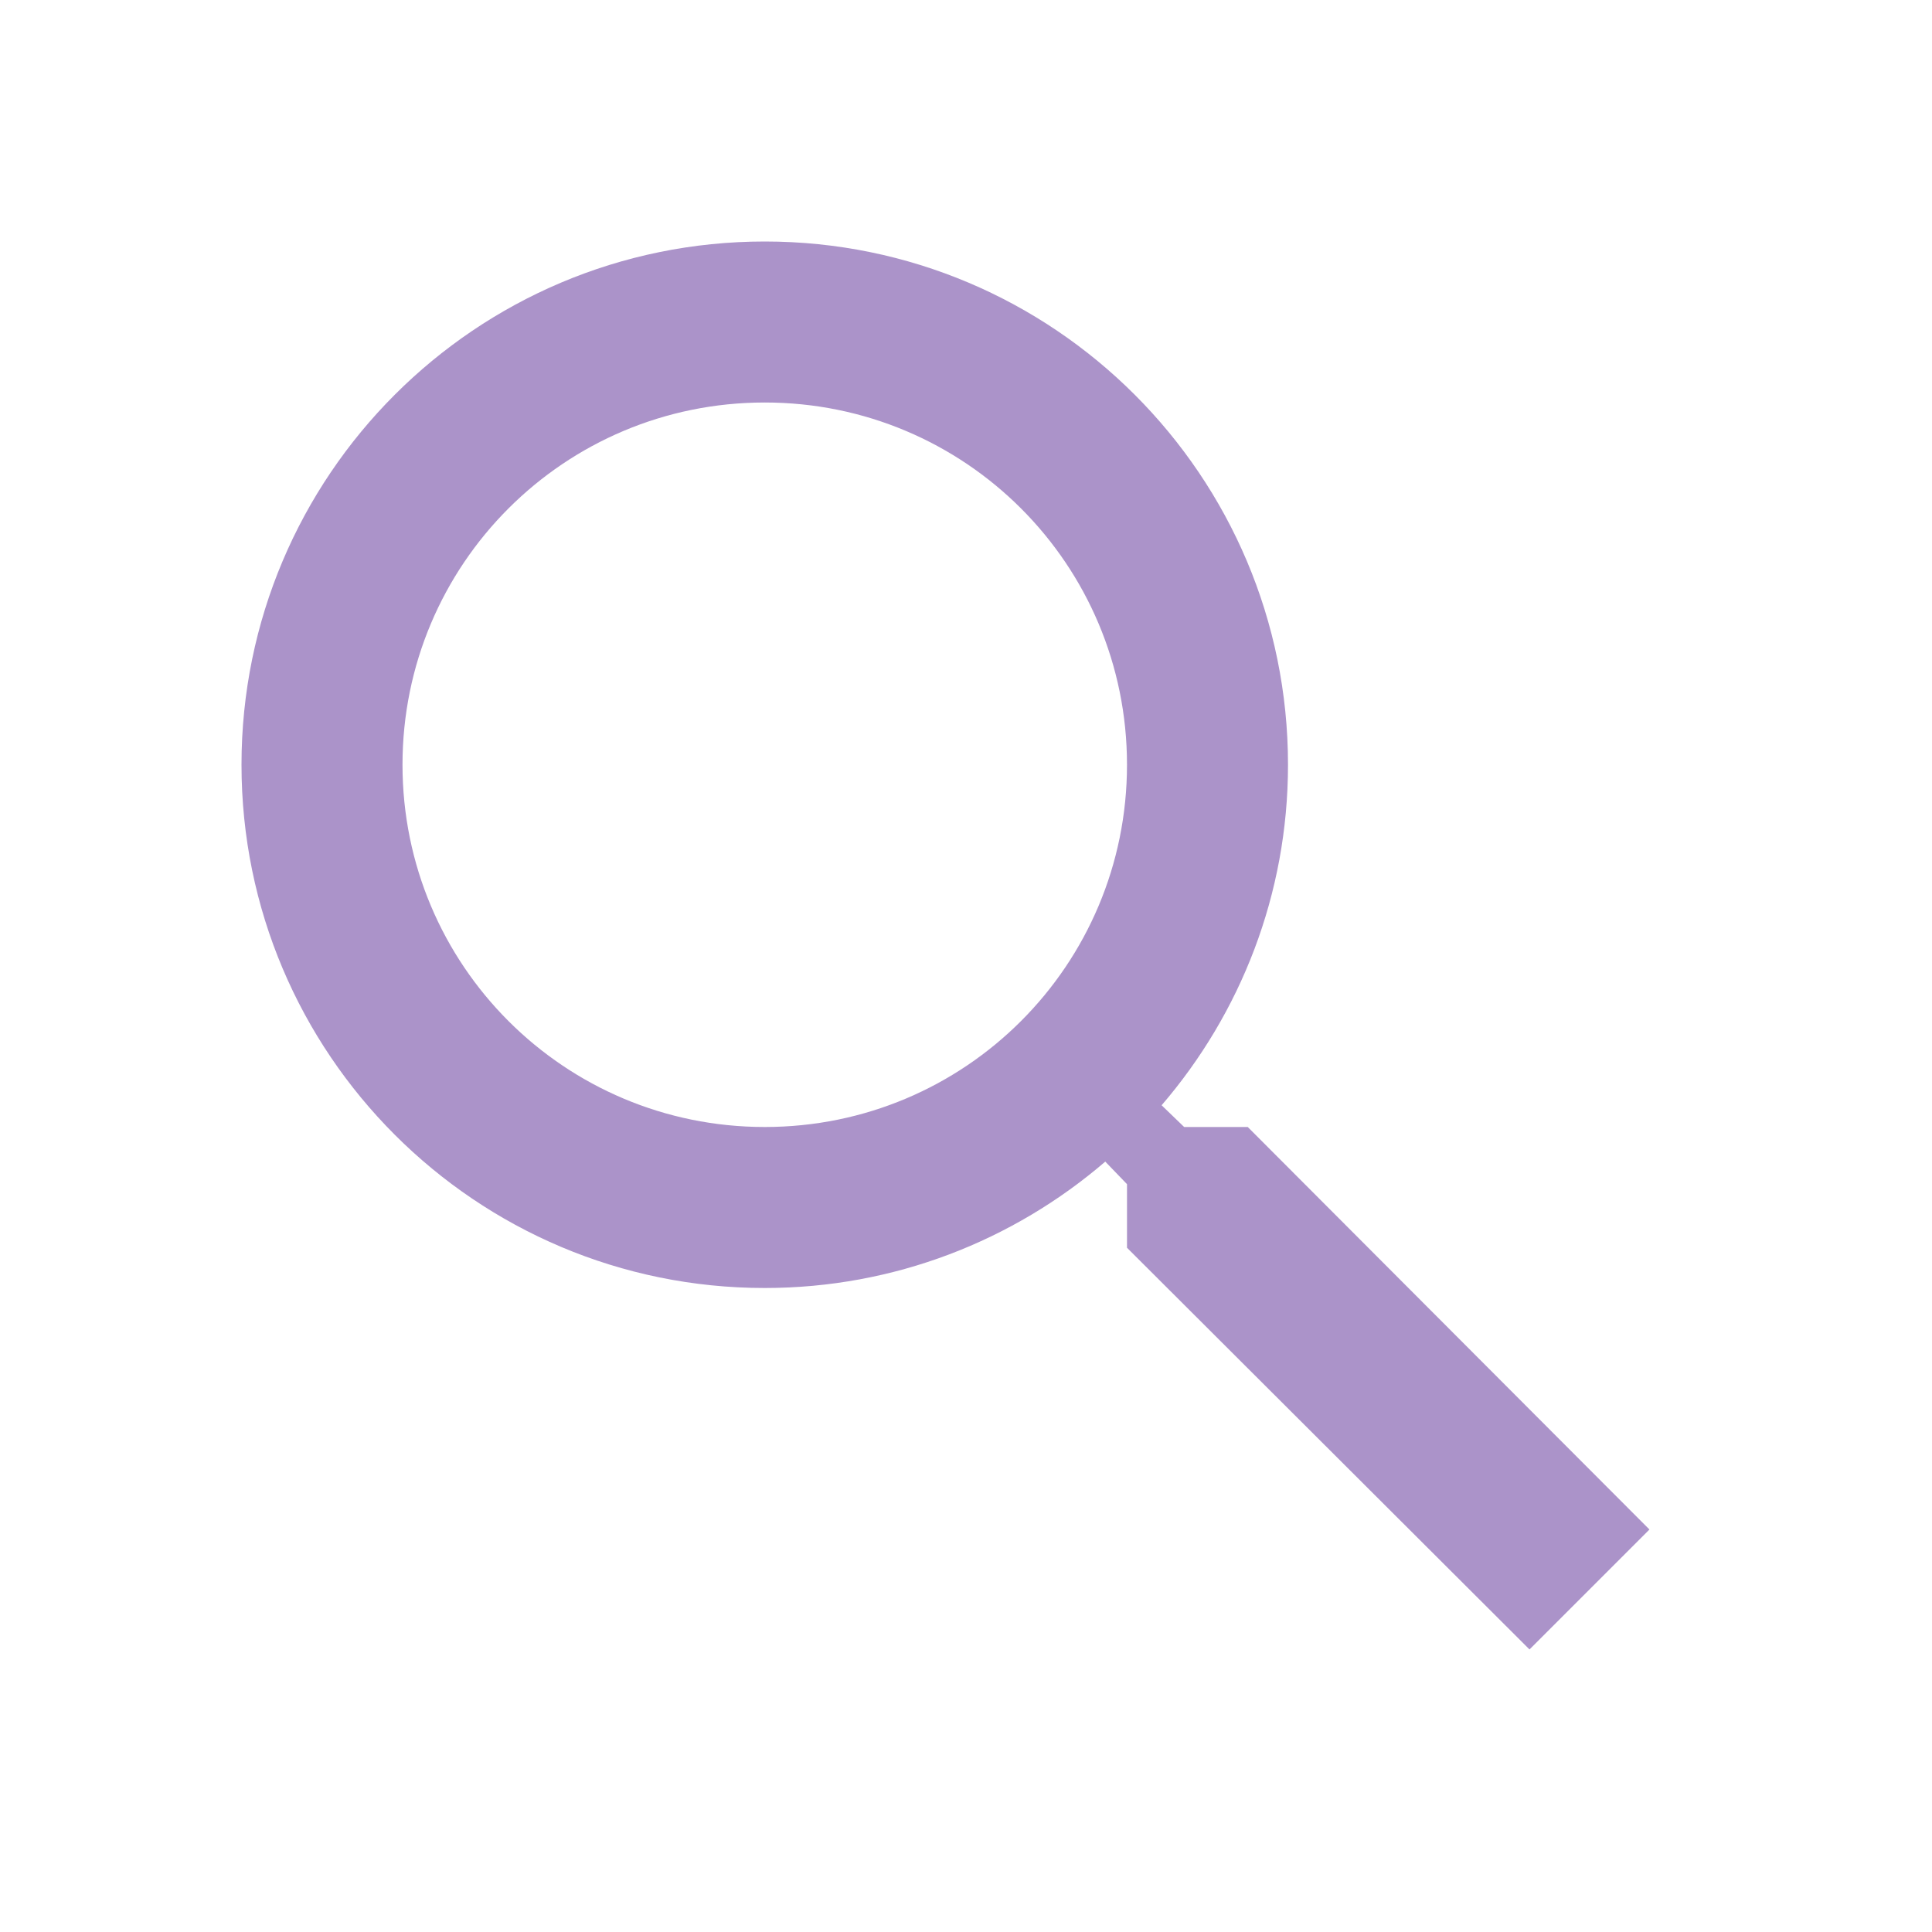
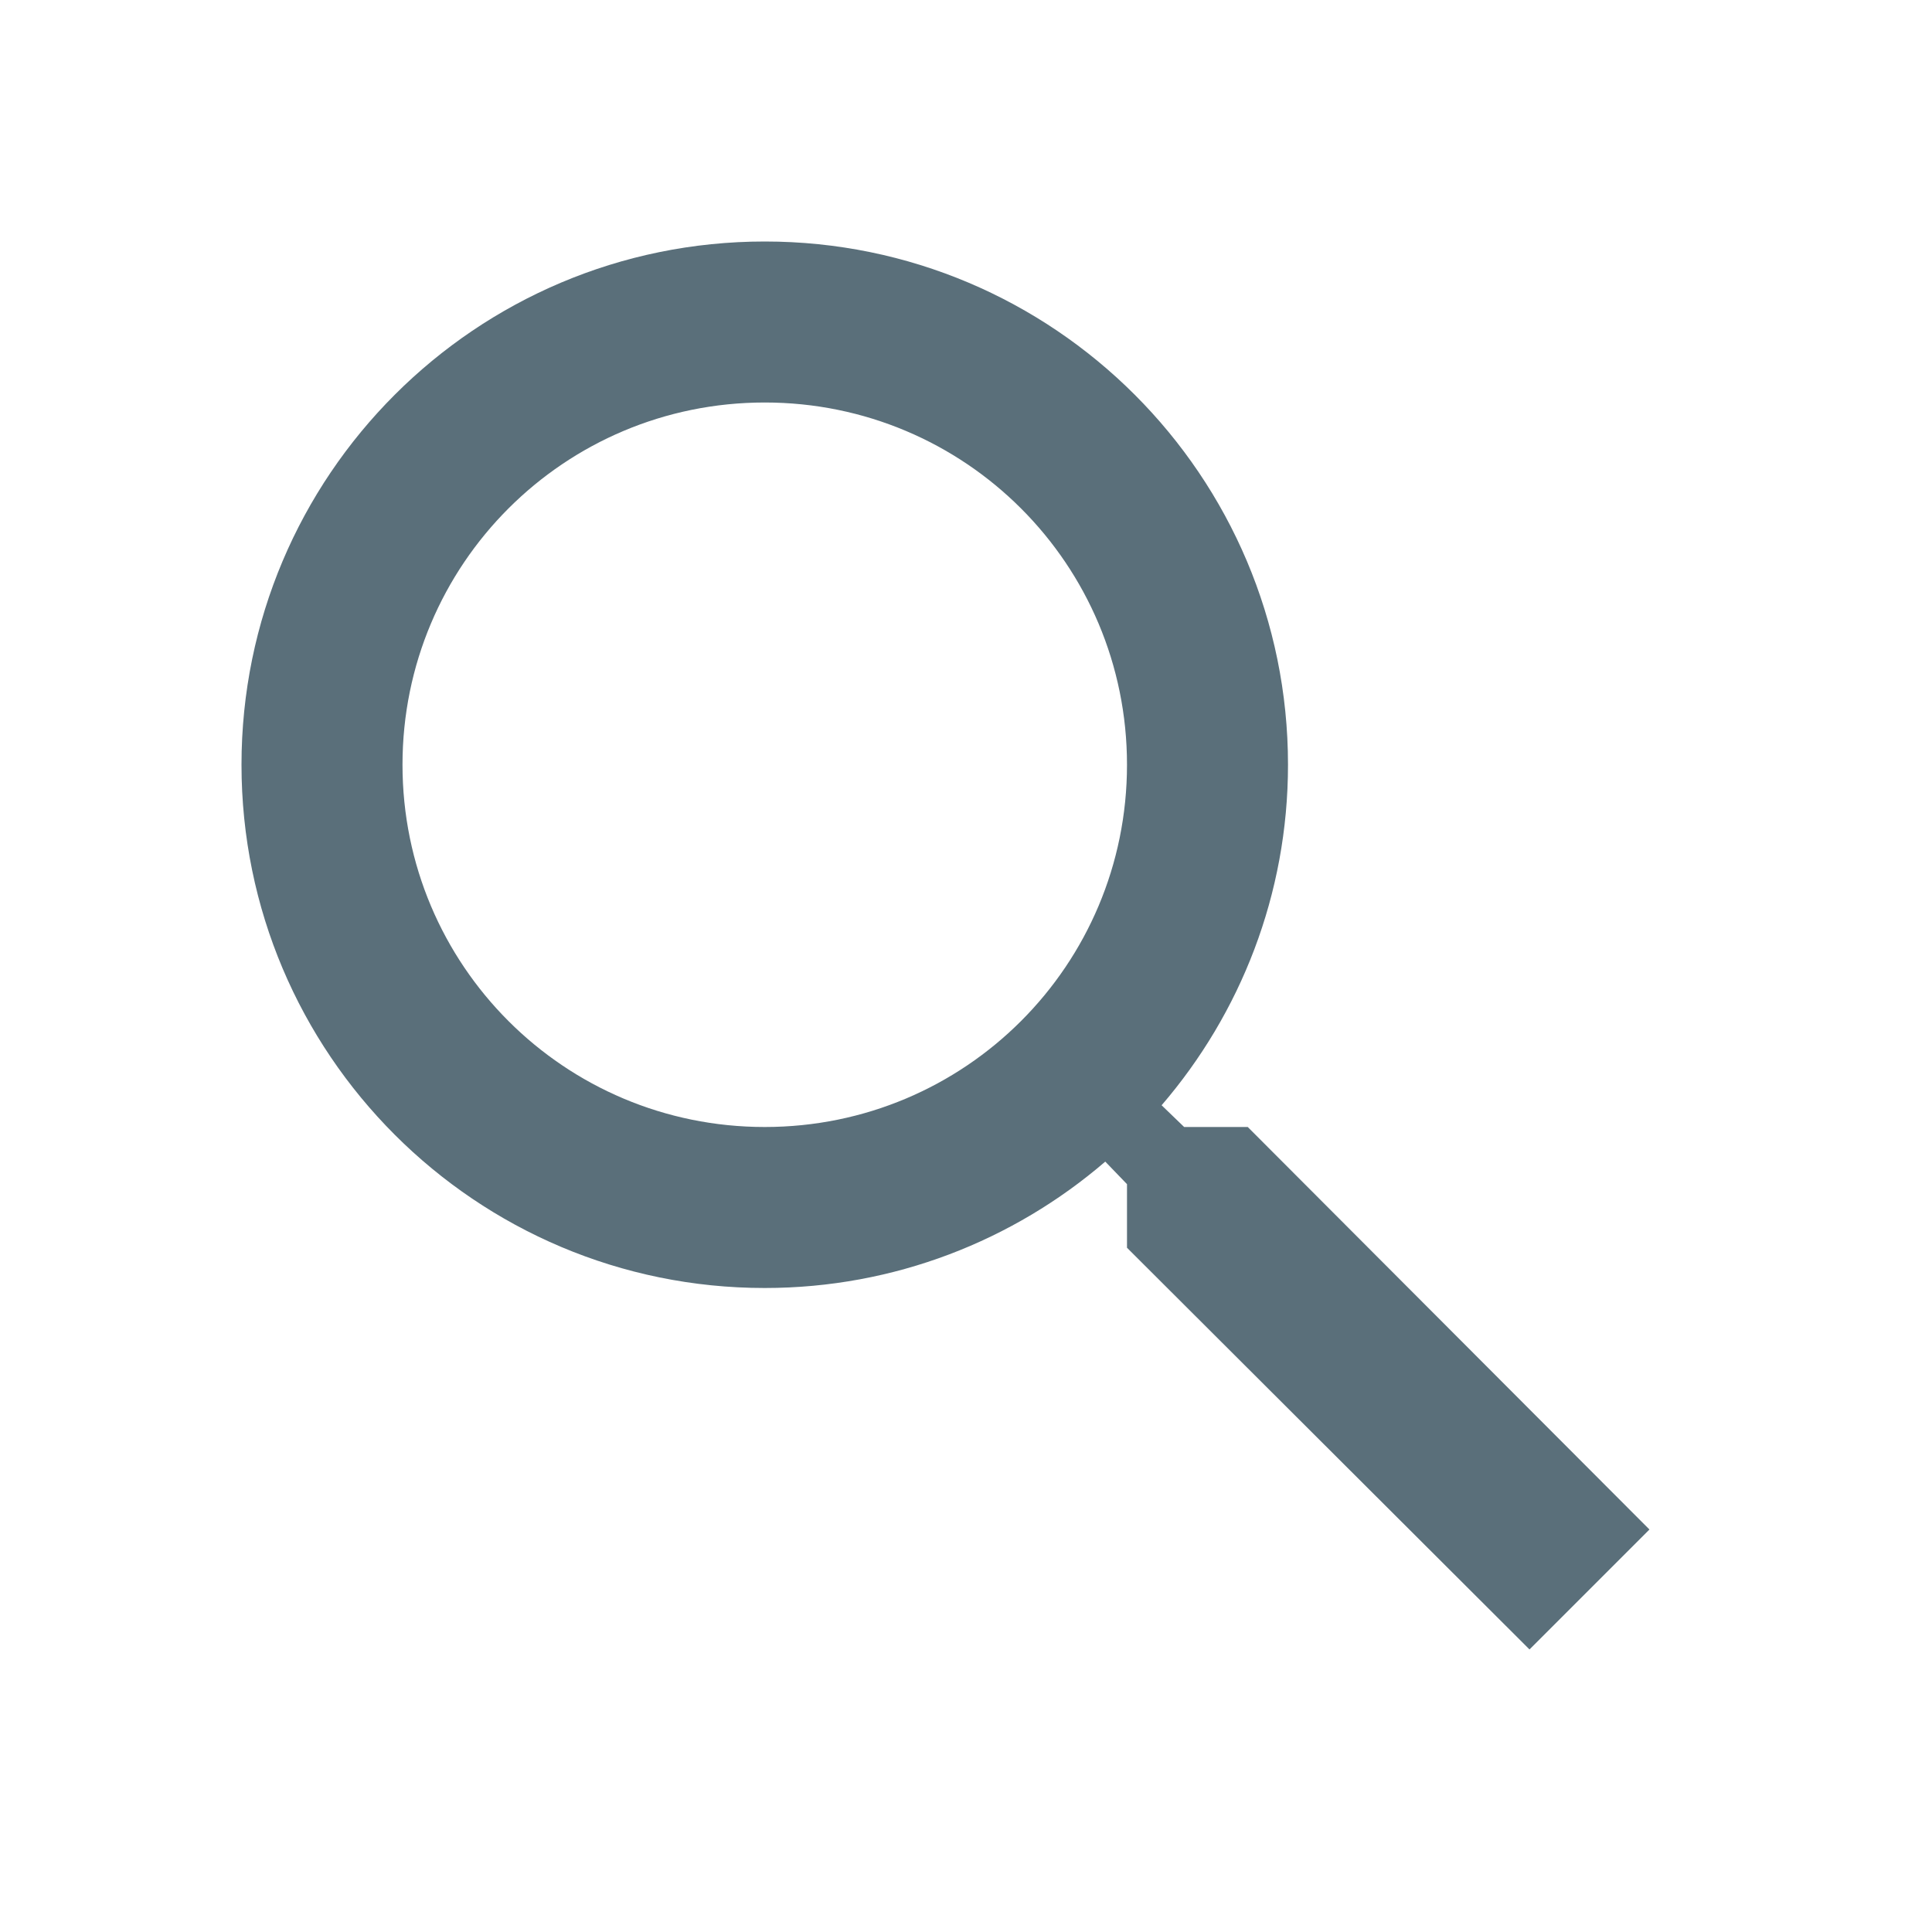
- <svg xmlns="http://www.w3.org/2000/svg" height="24px" viewBox="0 0 24 24" width="24px" fill="#AB93C9">
+ <svg xmlns="http://www.w3.org/2000/svg" height="24px" viewBox="0 0 24 24" width="24px" fill="#5A6F7A">
  <path d="M0 0h24v24H0z" fill="none" />
  <path d="M15.5 14h-.79l-.28-.27C15.41 12.59 16 11.11 16 9.5 16 5.91 13.09 3 9.5 3S3 5.91 3 9.5 5.91 16 9.5 16c1.61 0 3.09-.59 4.23-1.57l.27.28v.79l5 4.99L20.49 19l-4.99-5zm-6 0C7.01 14 5 11.99 5 9.5S7.01 5 9.5 5 14 7.01 14 9.5 11.99 14 9.5 14z" />
</svg>
